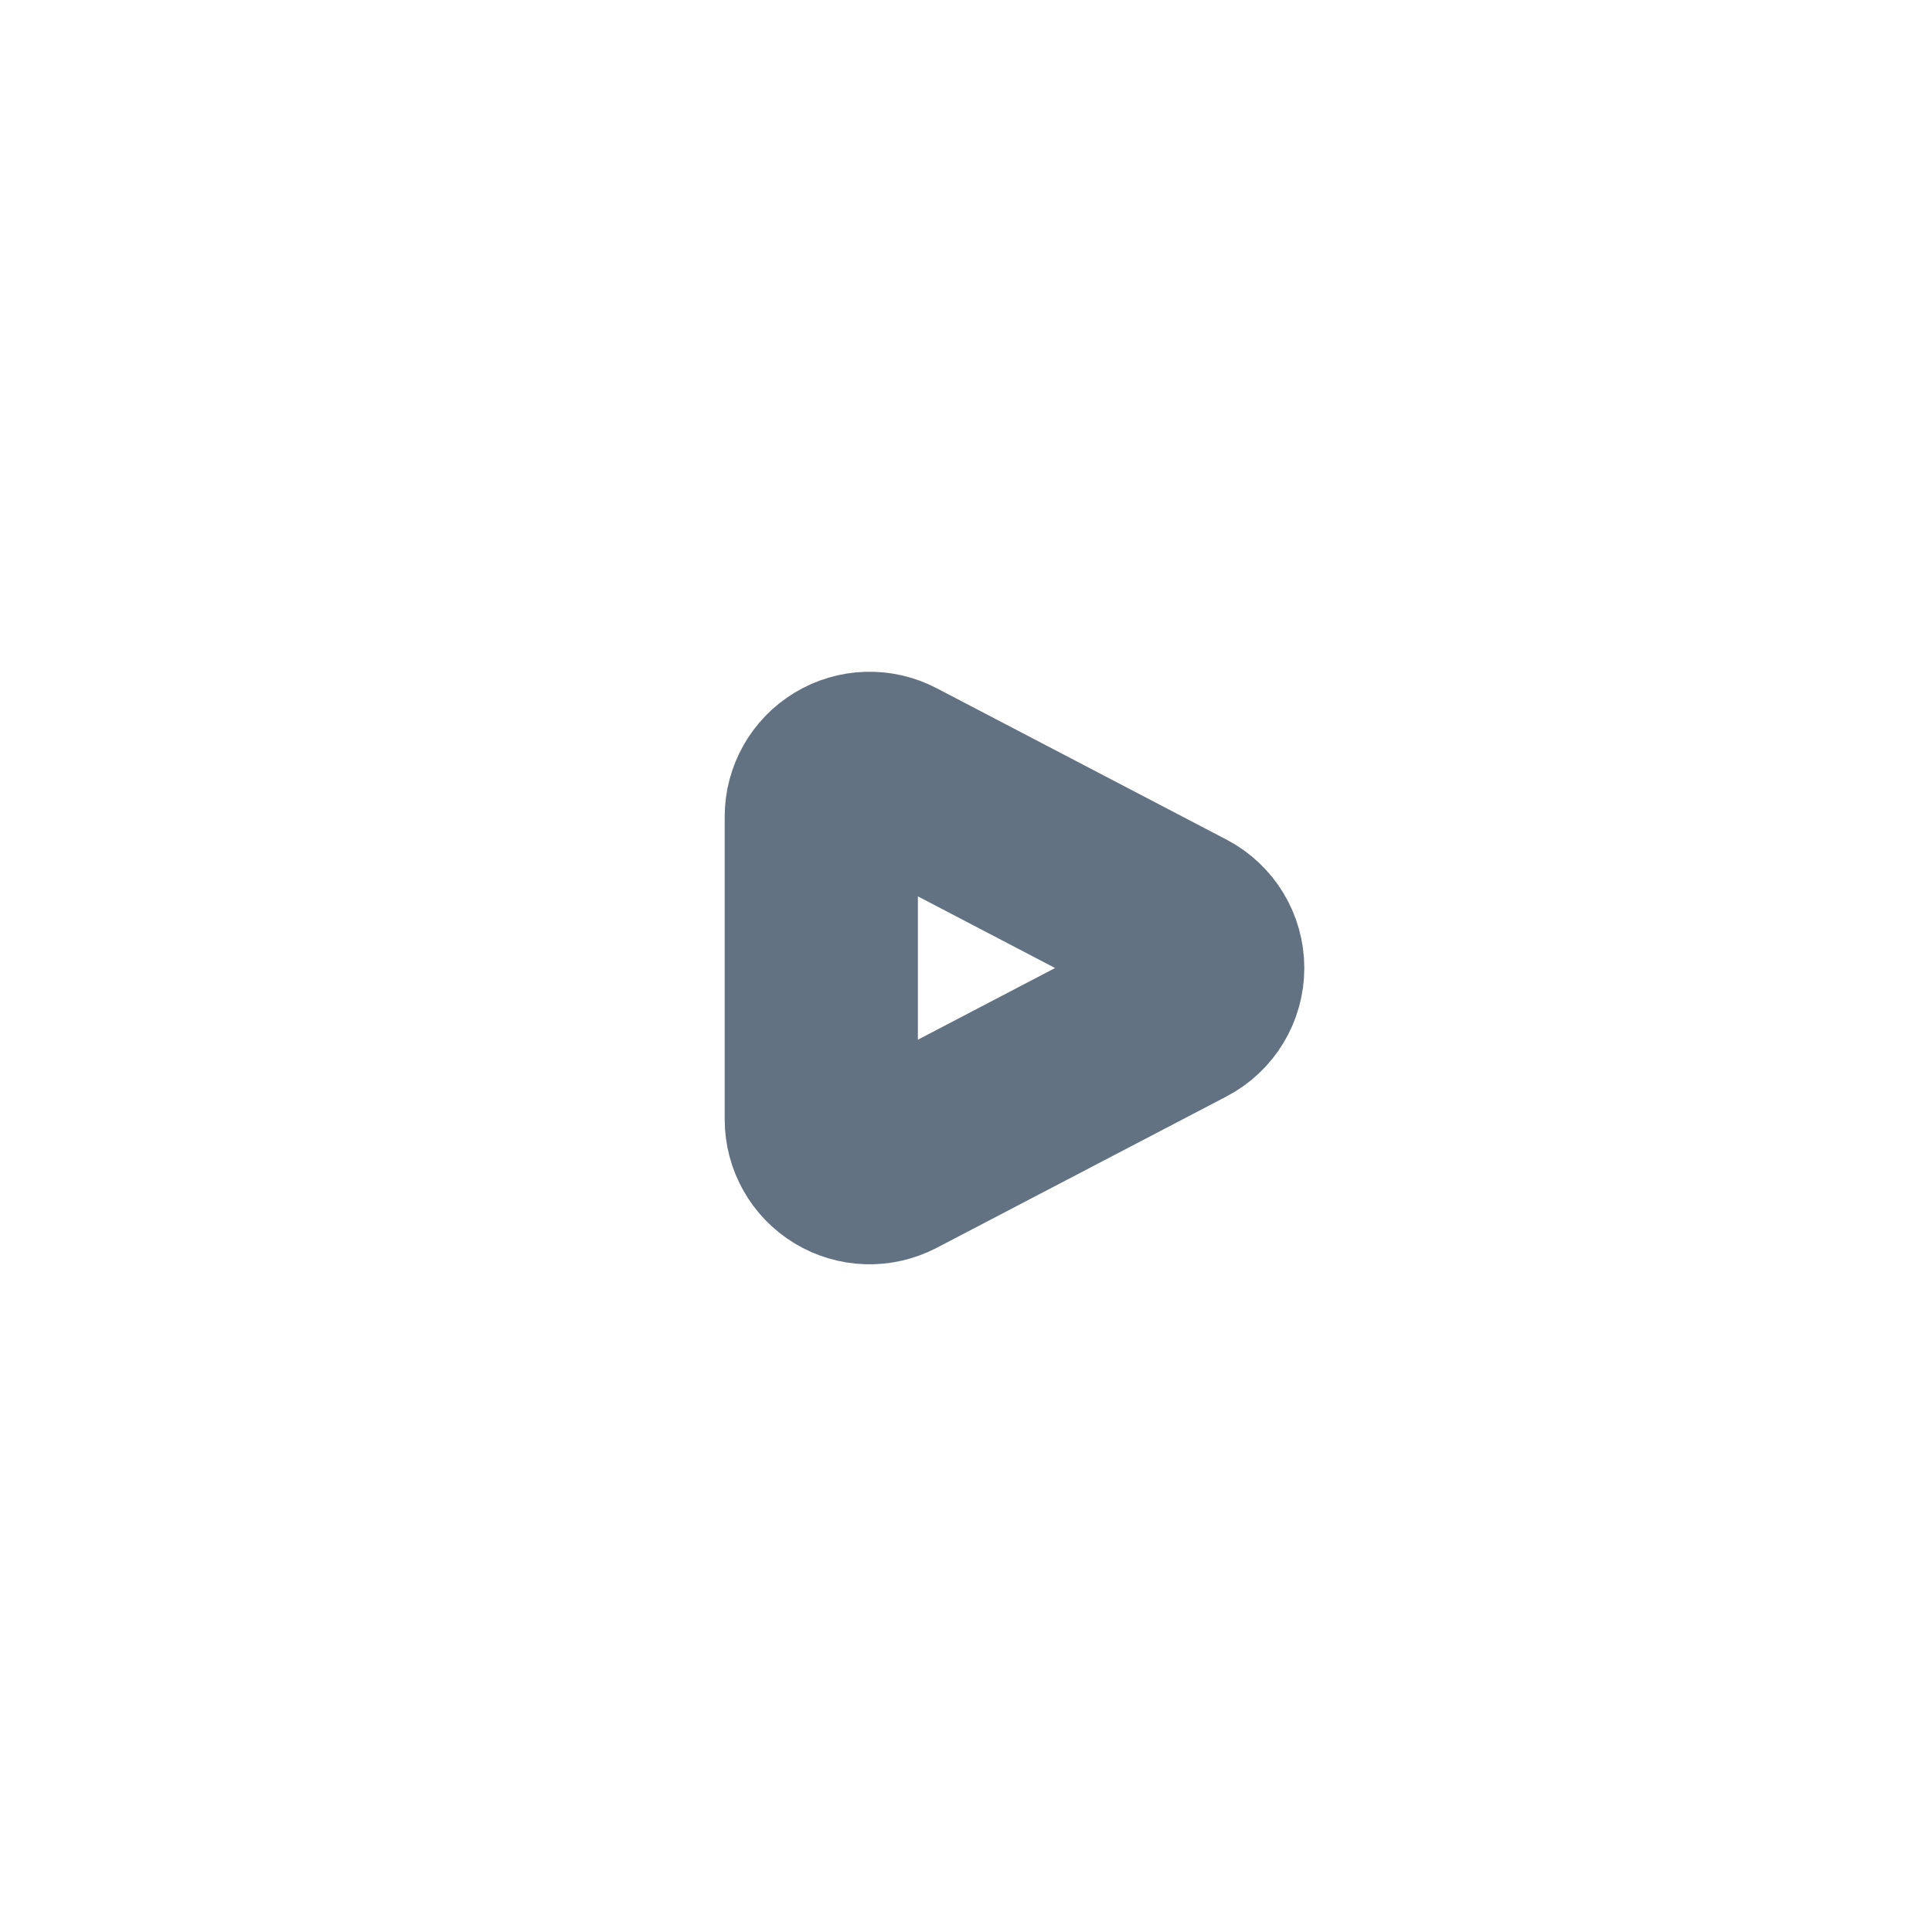
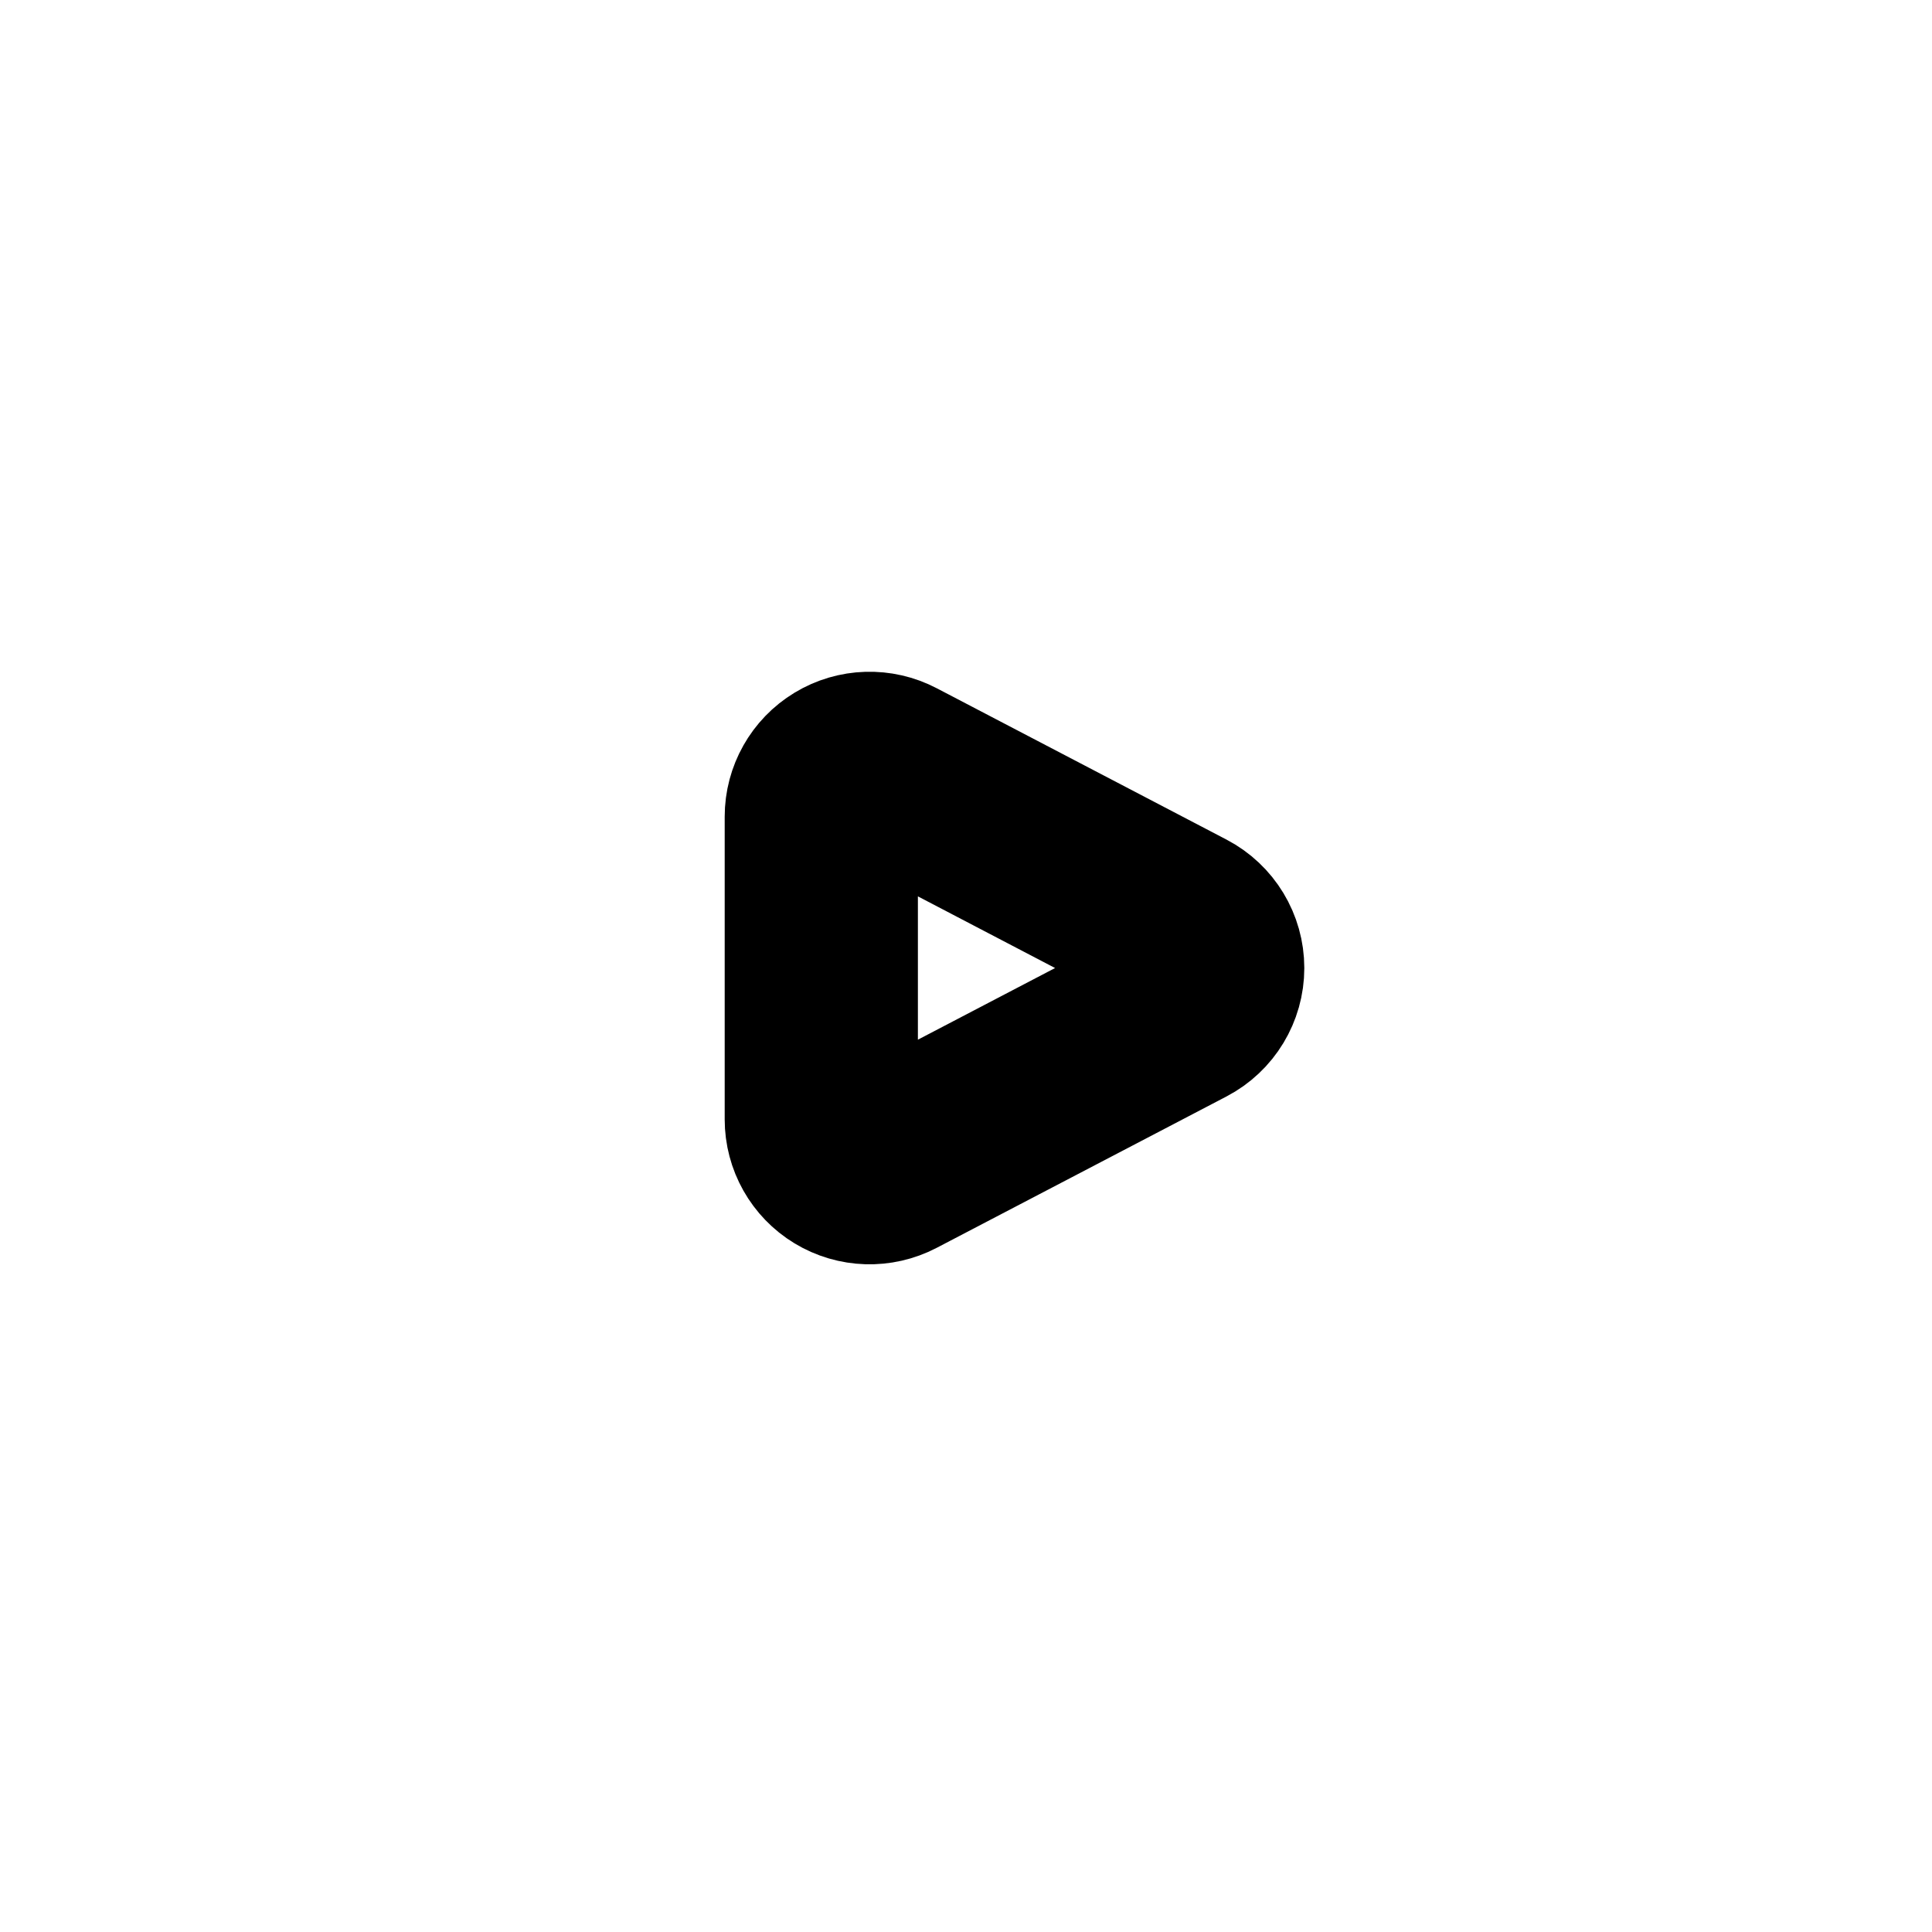
- <svg xmlns="http://www.w3.org/2000/svg" width="20" height="20" fill="none">
-   <path d="M8.502 11.588a.5.5 0 0 0 .732.443l3-1.567a.5.5 0 0 0 0-.886l-3-1.567a.5.5 0 0 0-.732.443v3.134Z" stroke="#637282" stroke-width="2" stroke-linecap="round" stroke-linejoin="round" />
+ <svg xmlns="http://www.w3.org/2000/svg" width="20" height="20">
+   <path d="M8.502 11.588a.5.5 0 0 0 .732.443l3-1.567a.5.5 0 0 0 0-.886l-3-1.567a.5.5 0 0 0-.732.443v3.134Z" stroke="currentColor" stroke-width="2" stroke-linecap="round" stroke-linejoin="round" fill="none" />
</svg>
